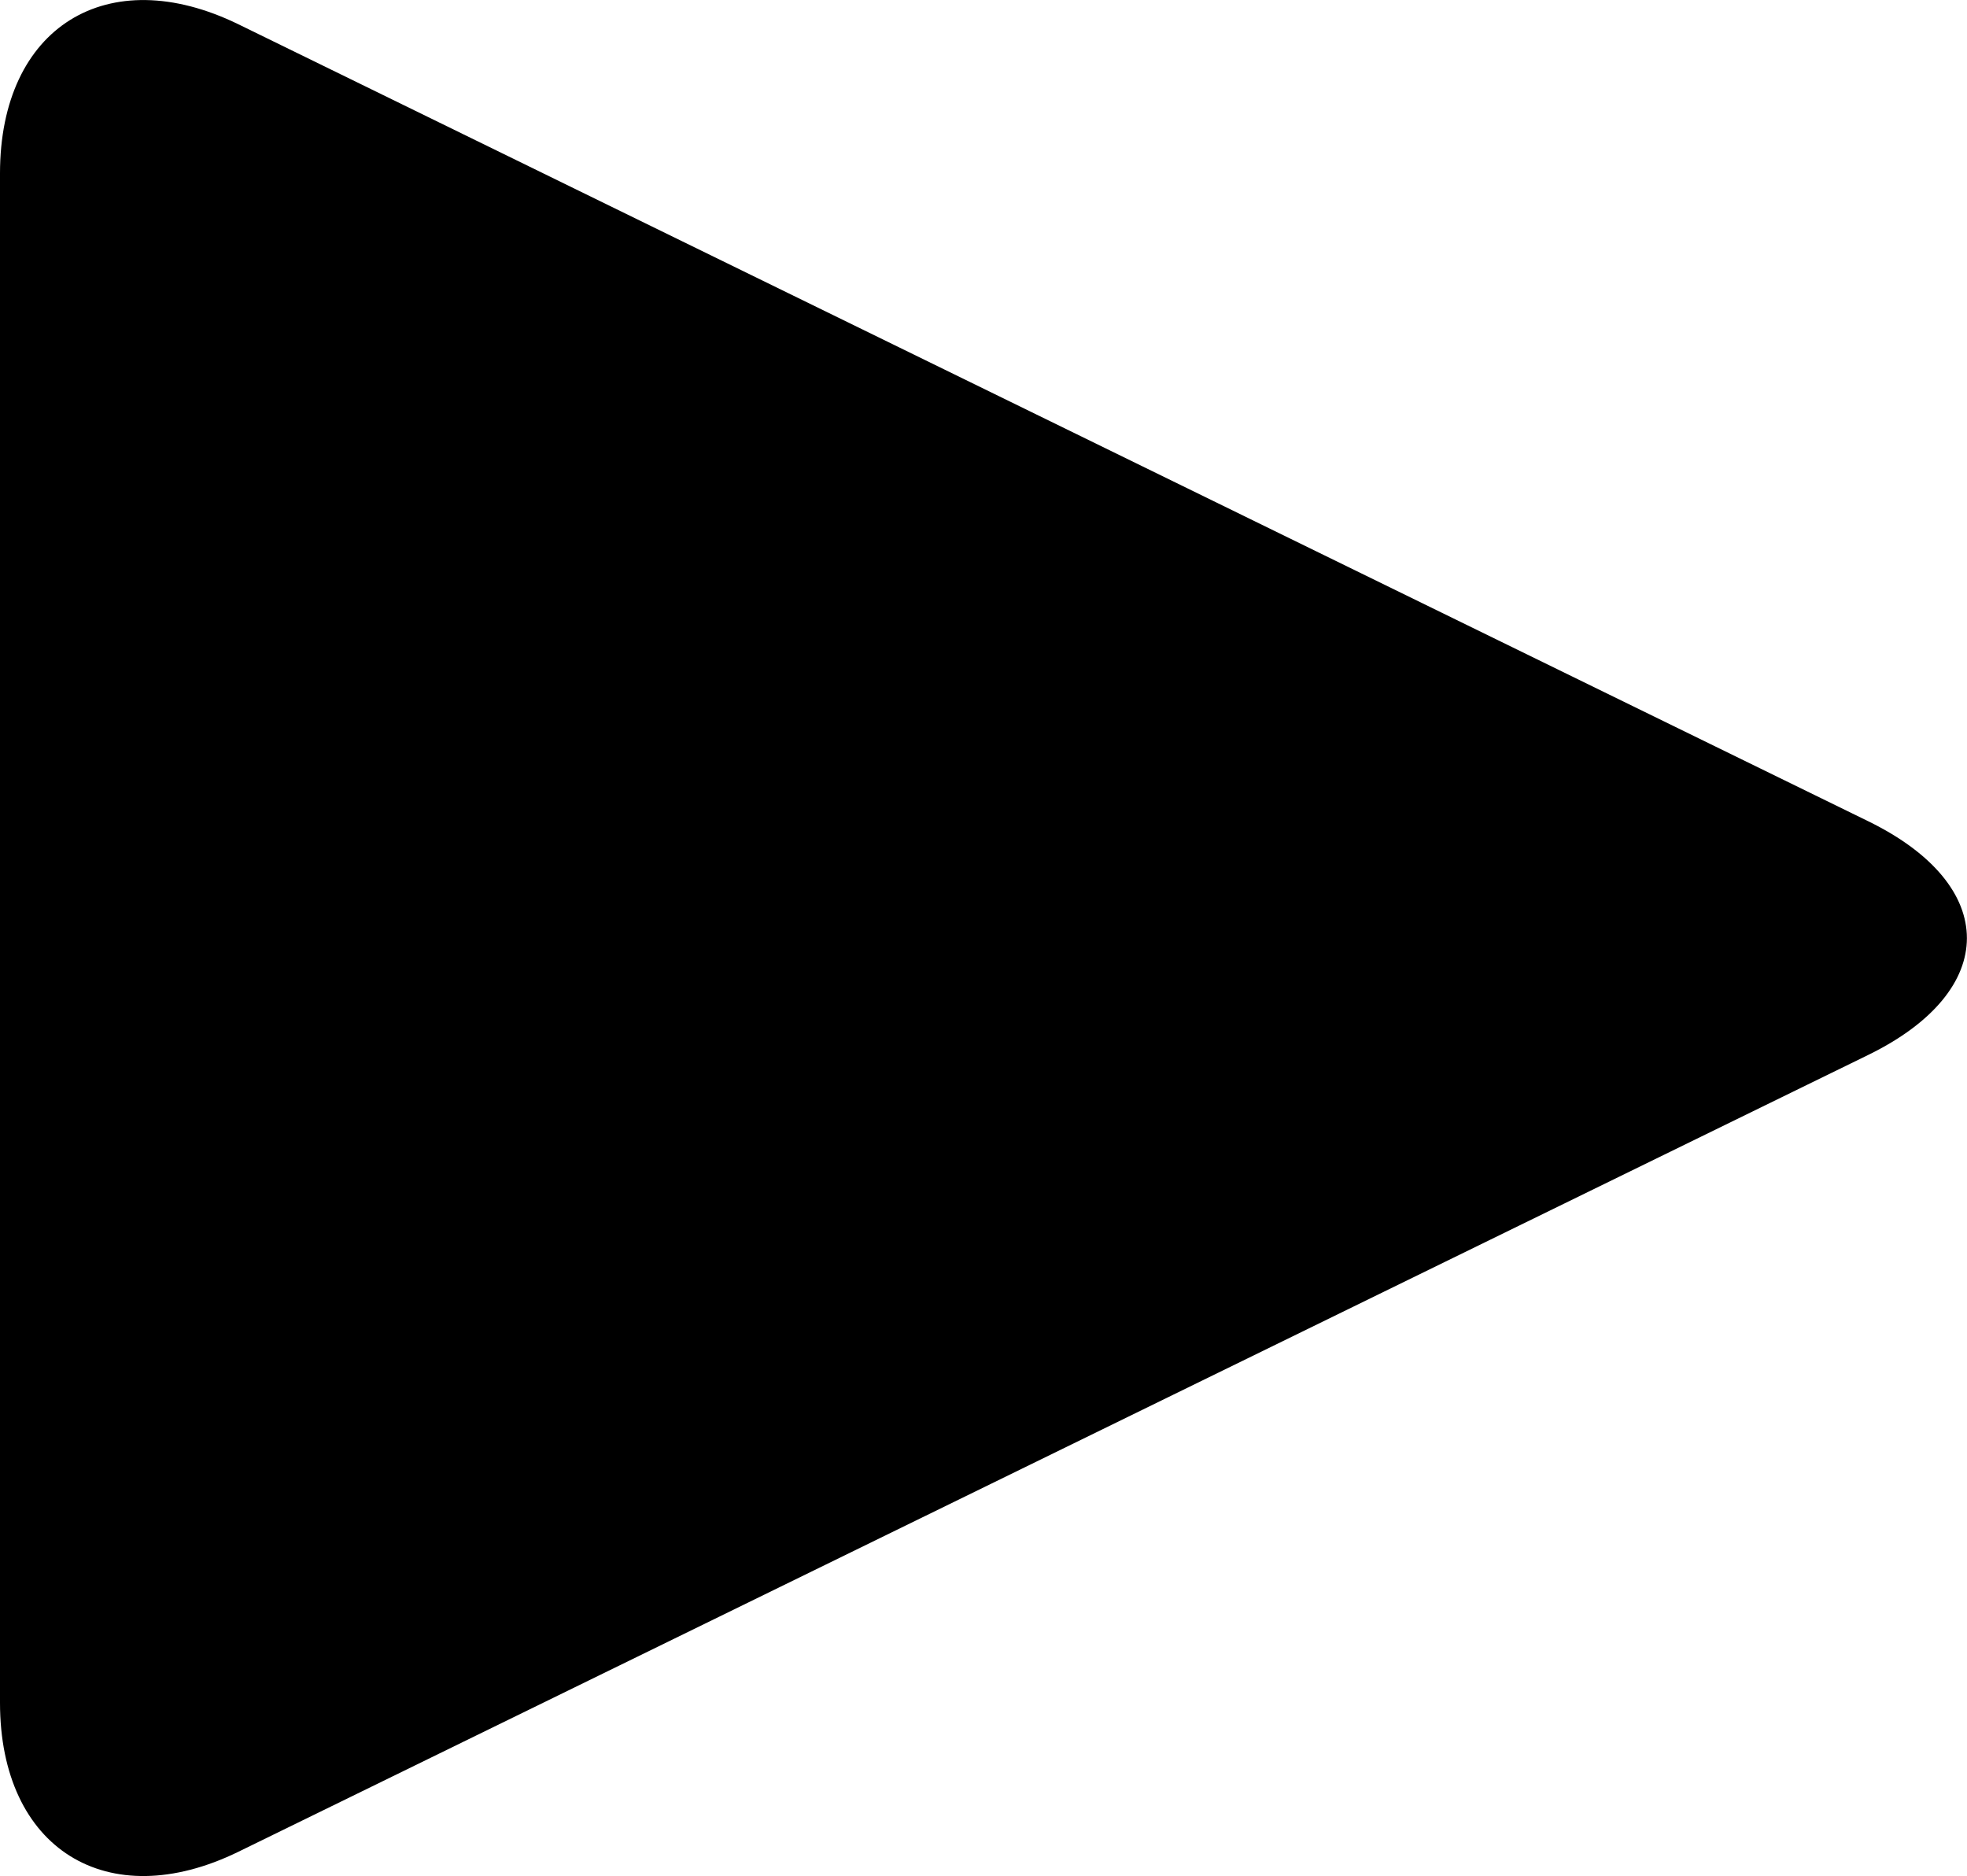
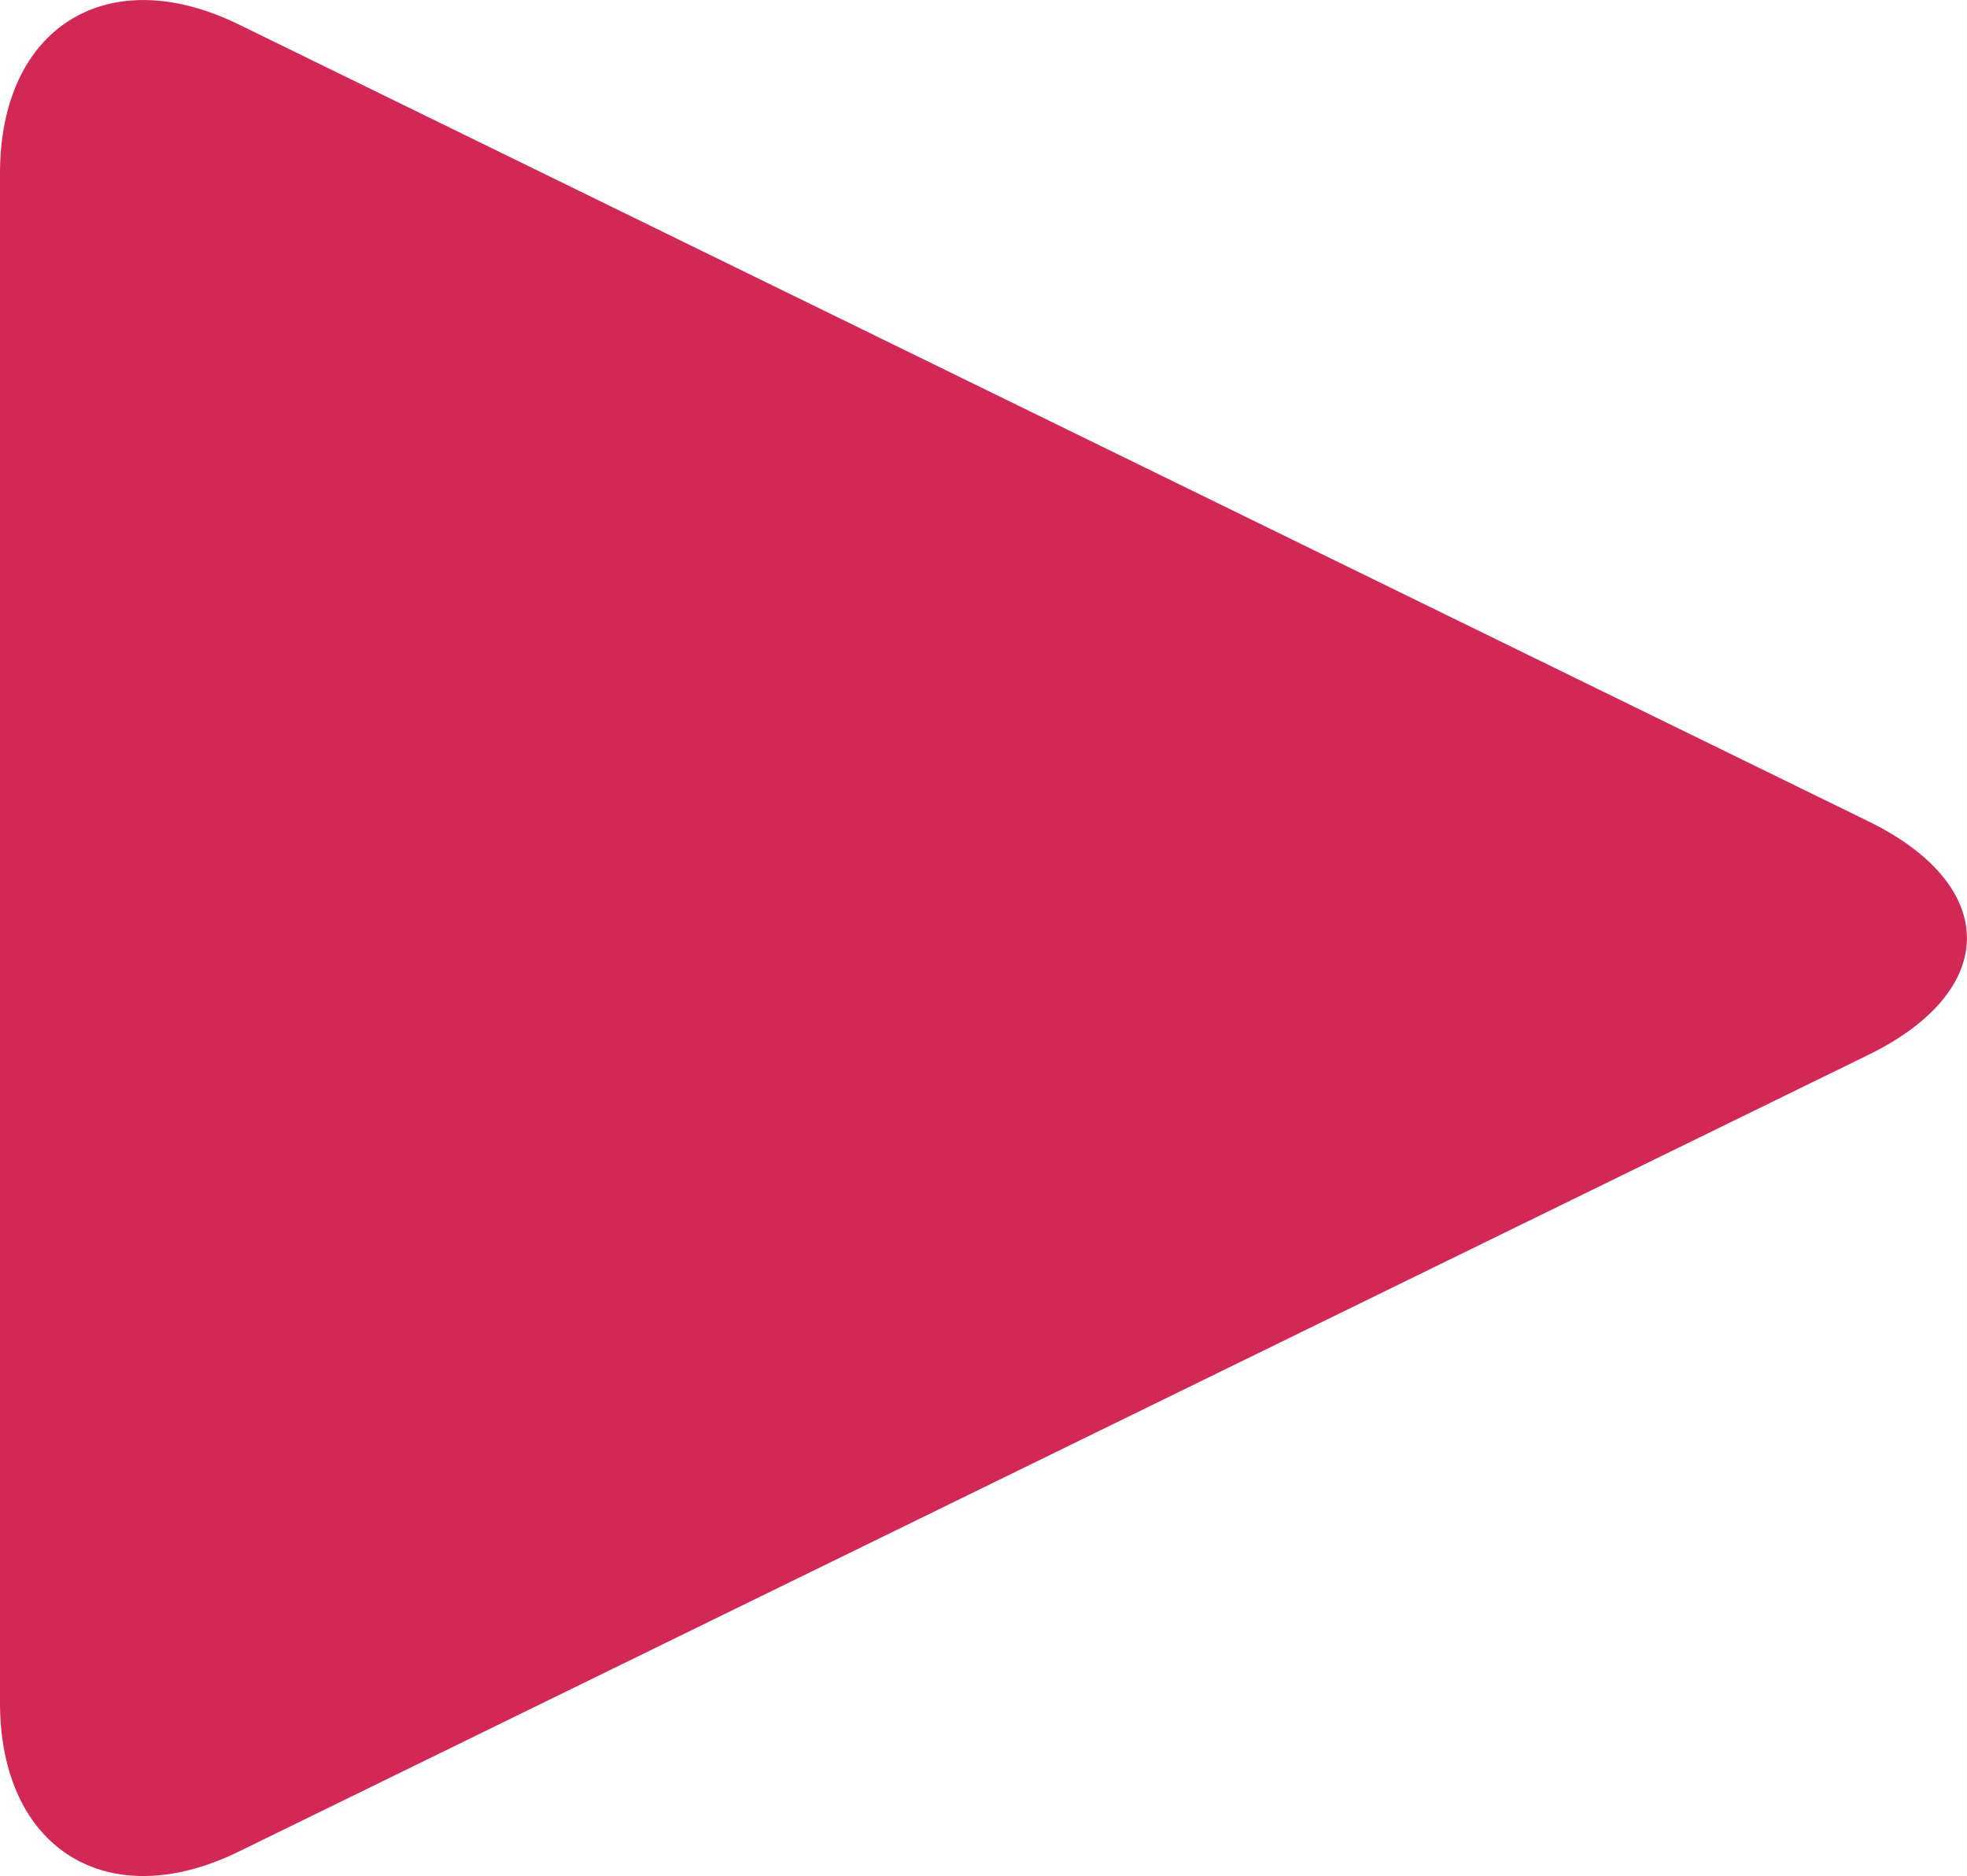
- <svg xmlns="http://www.w3.org/2000/svg" version="1.0" id="Layer_1" x="0px" y="0px" width="14.64px" height="13.96px" viewBox="0 0 14.64 13.96" enable-background="new 0 0 14.64 13.96" xml:space="preserve">
+ <svg xmlns="http://www.w3.org/2000/svg" version="1.0" id="Layer_1" x="0px" y="0px" width="14.64px" height="13.96px" viewBox="0 0 14.64 13.96" enable-background="new 0 0 14.64 13.96" xml:space="preserve" fill="#d22856">
  <path d="M1.775,13.78C0.799,14.257,0,13.758,0,12.671V1.29c0-1.088,0.799-1.585,1.775-1.109l12.133,5.932 c0.975,0.478,0.975,1.258,0,1.736L1.775,13.78z" />
</svg>
